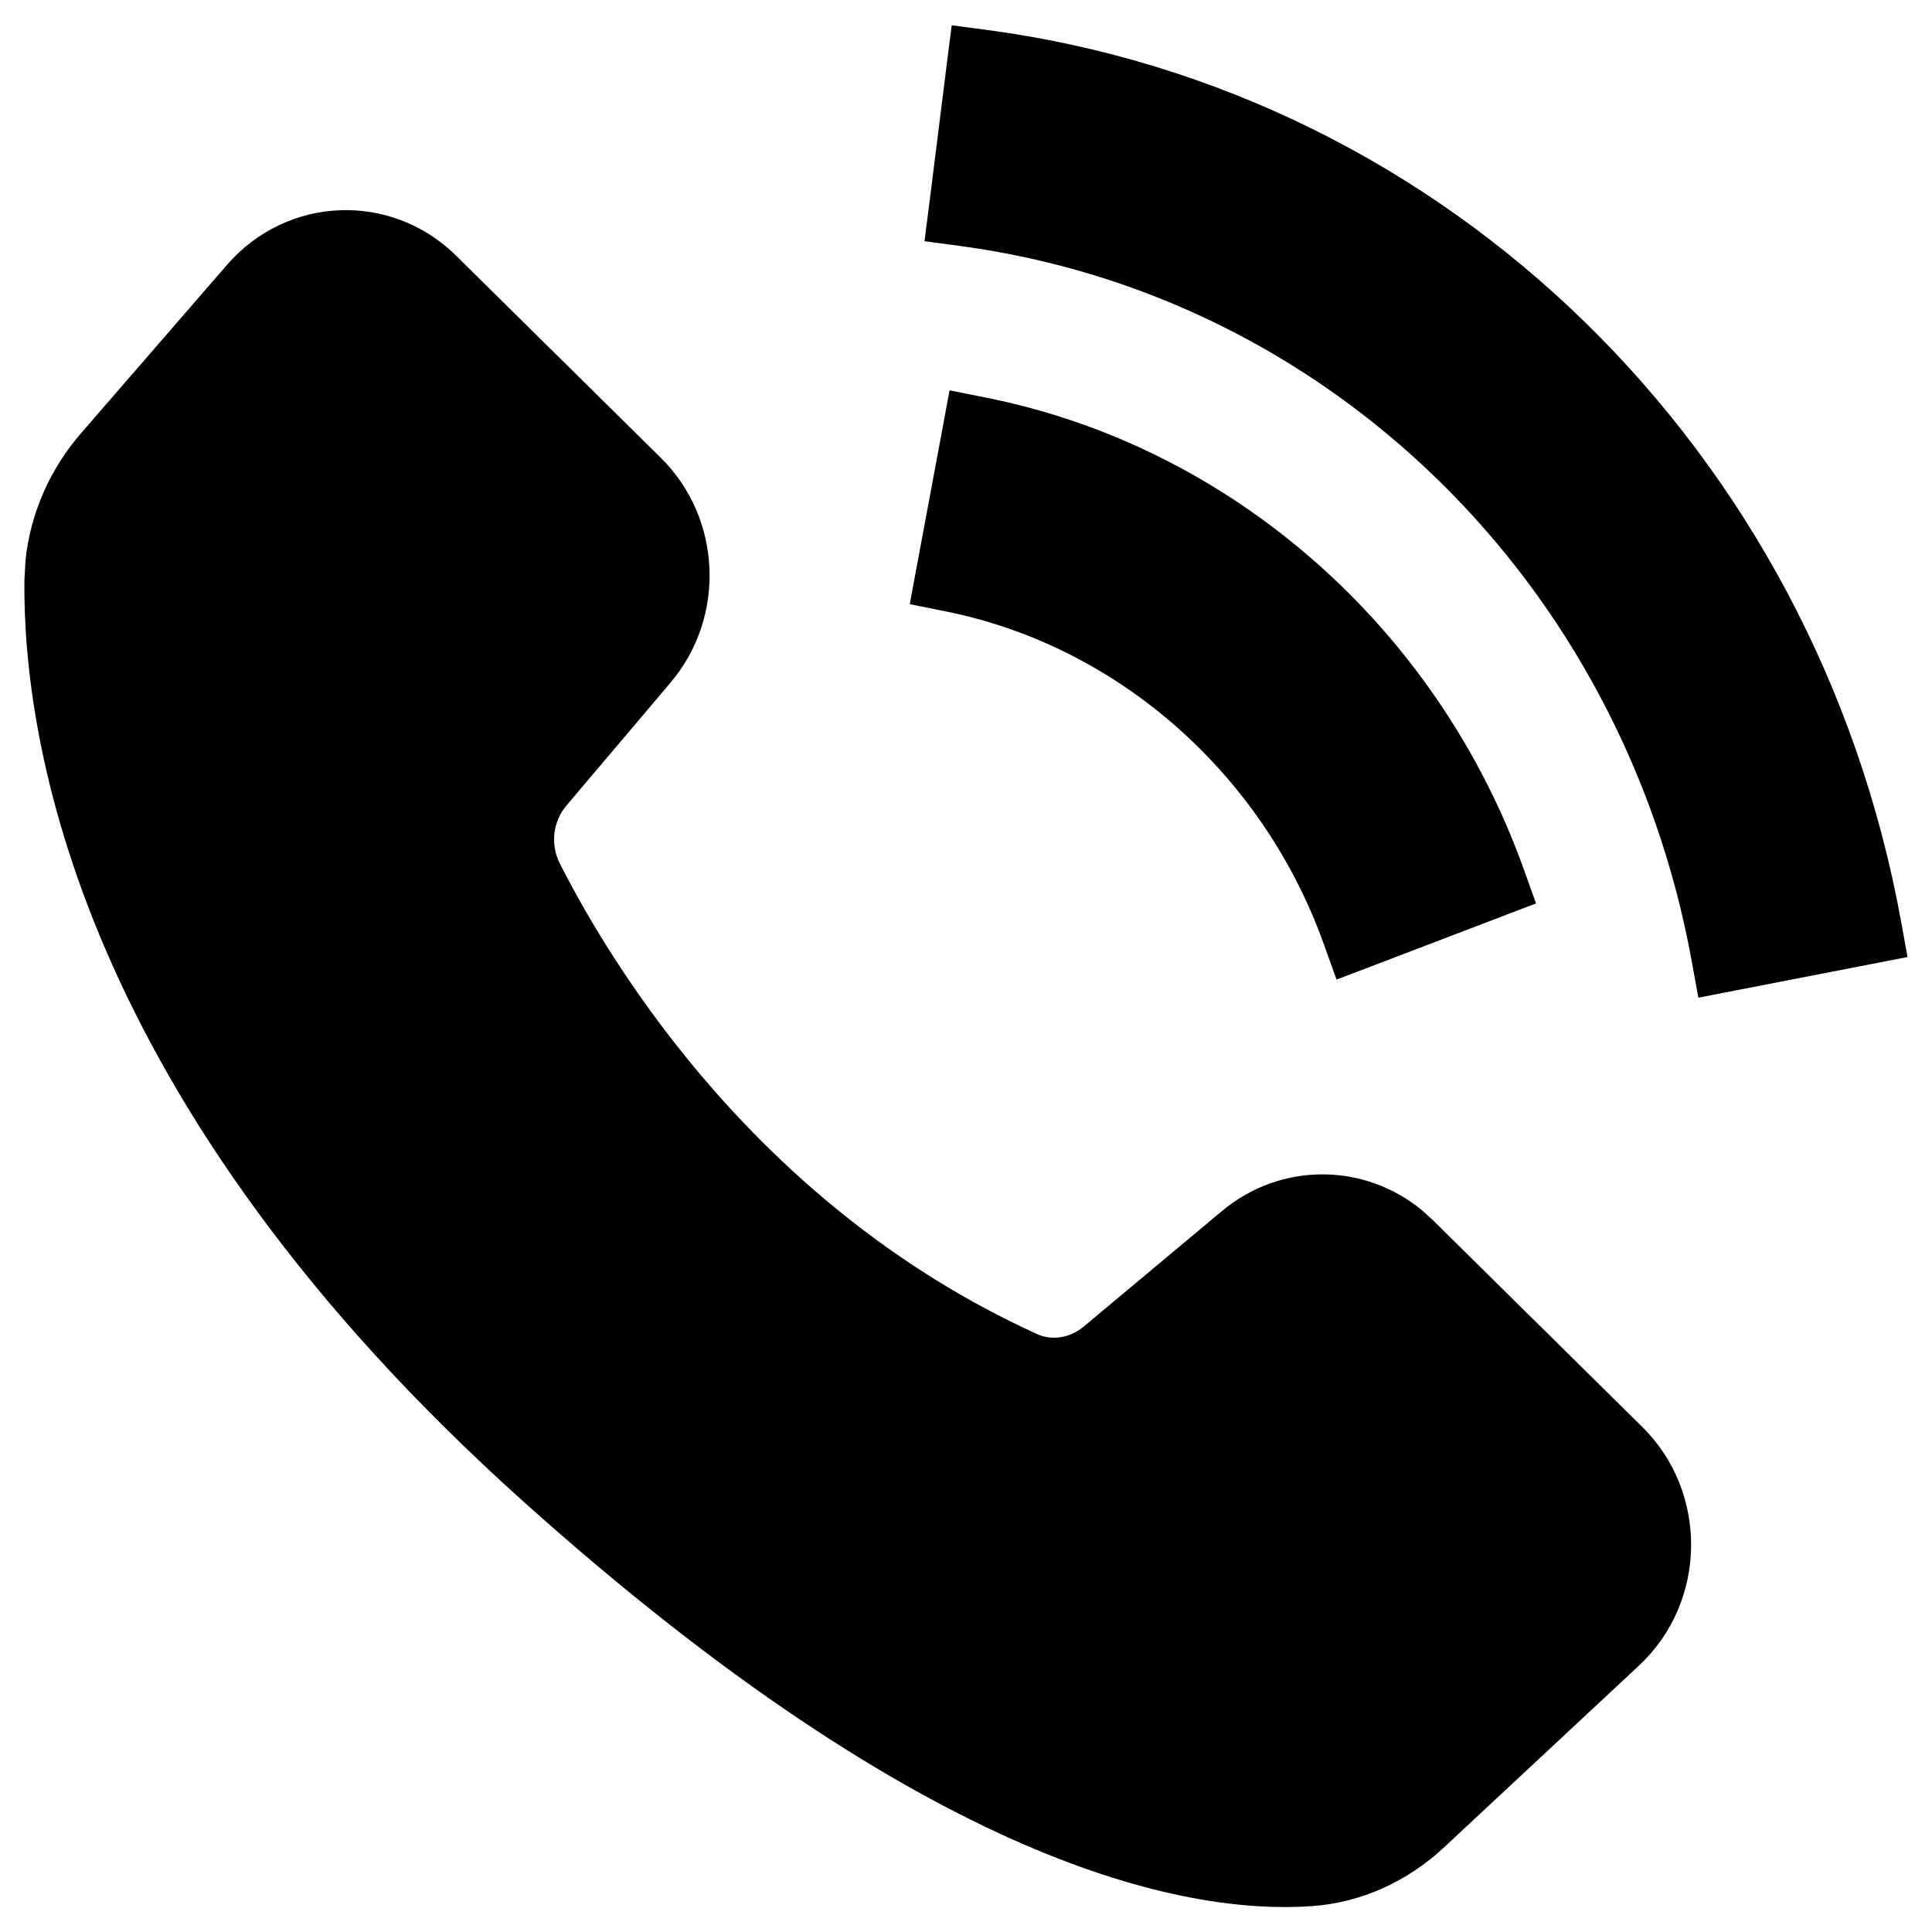
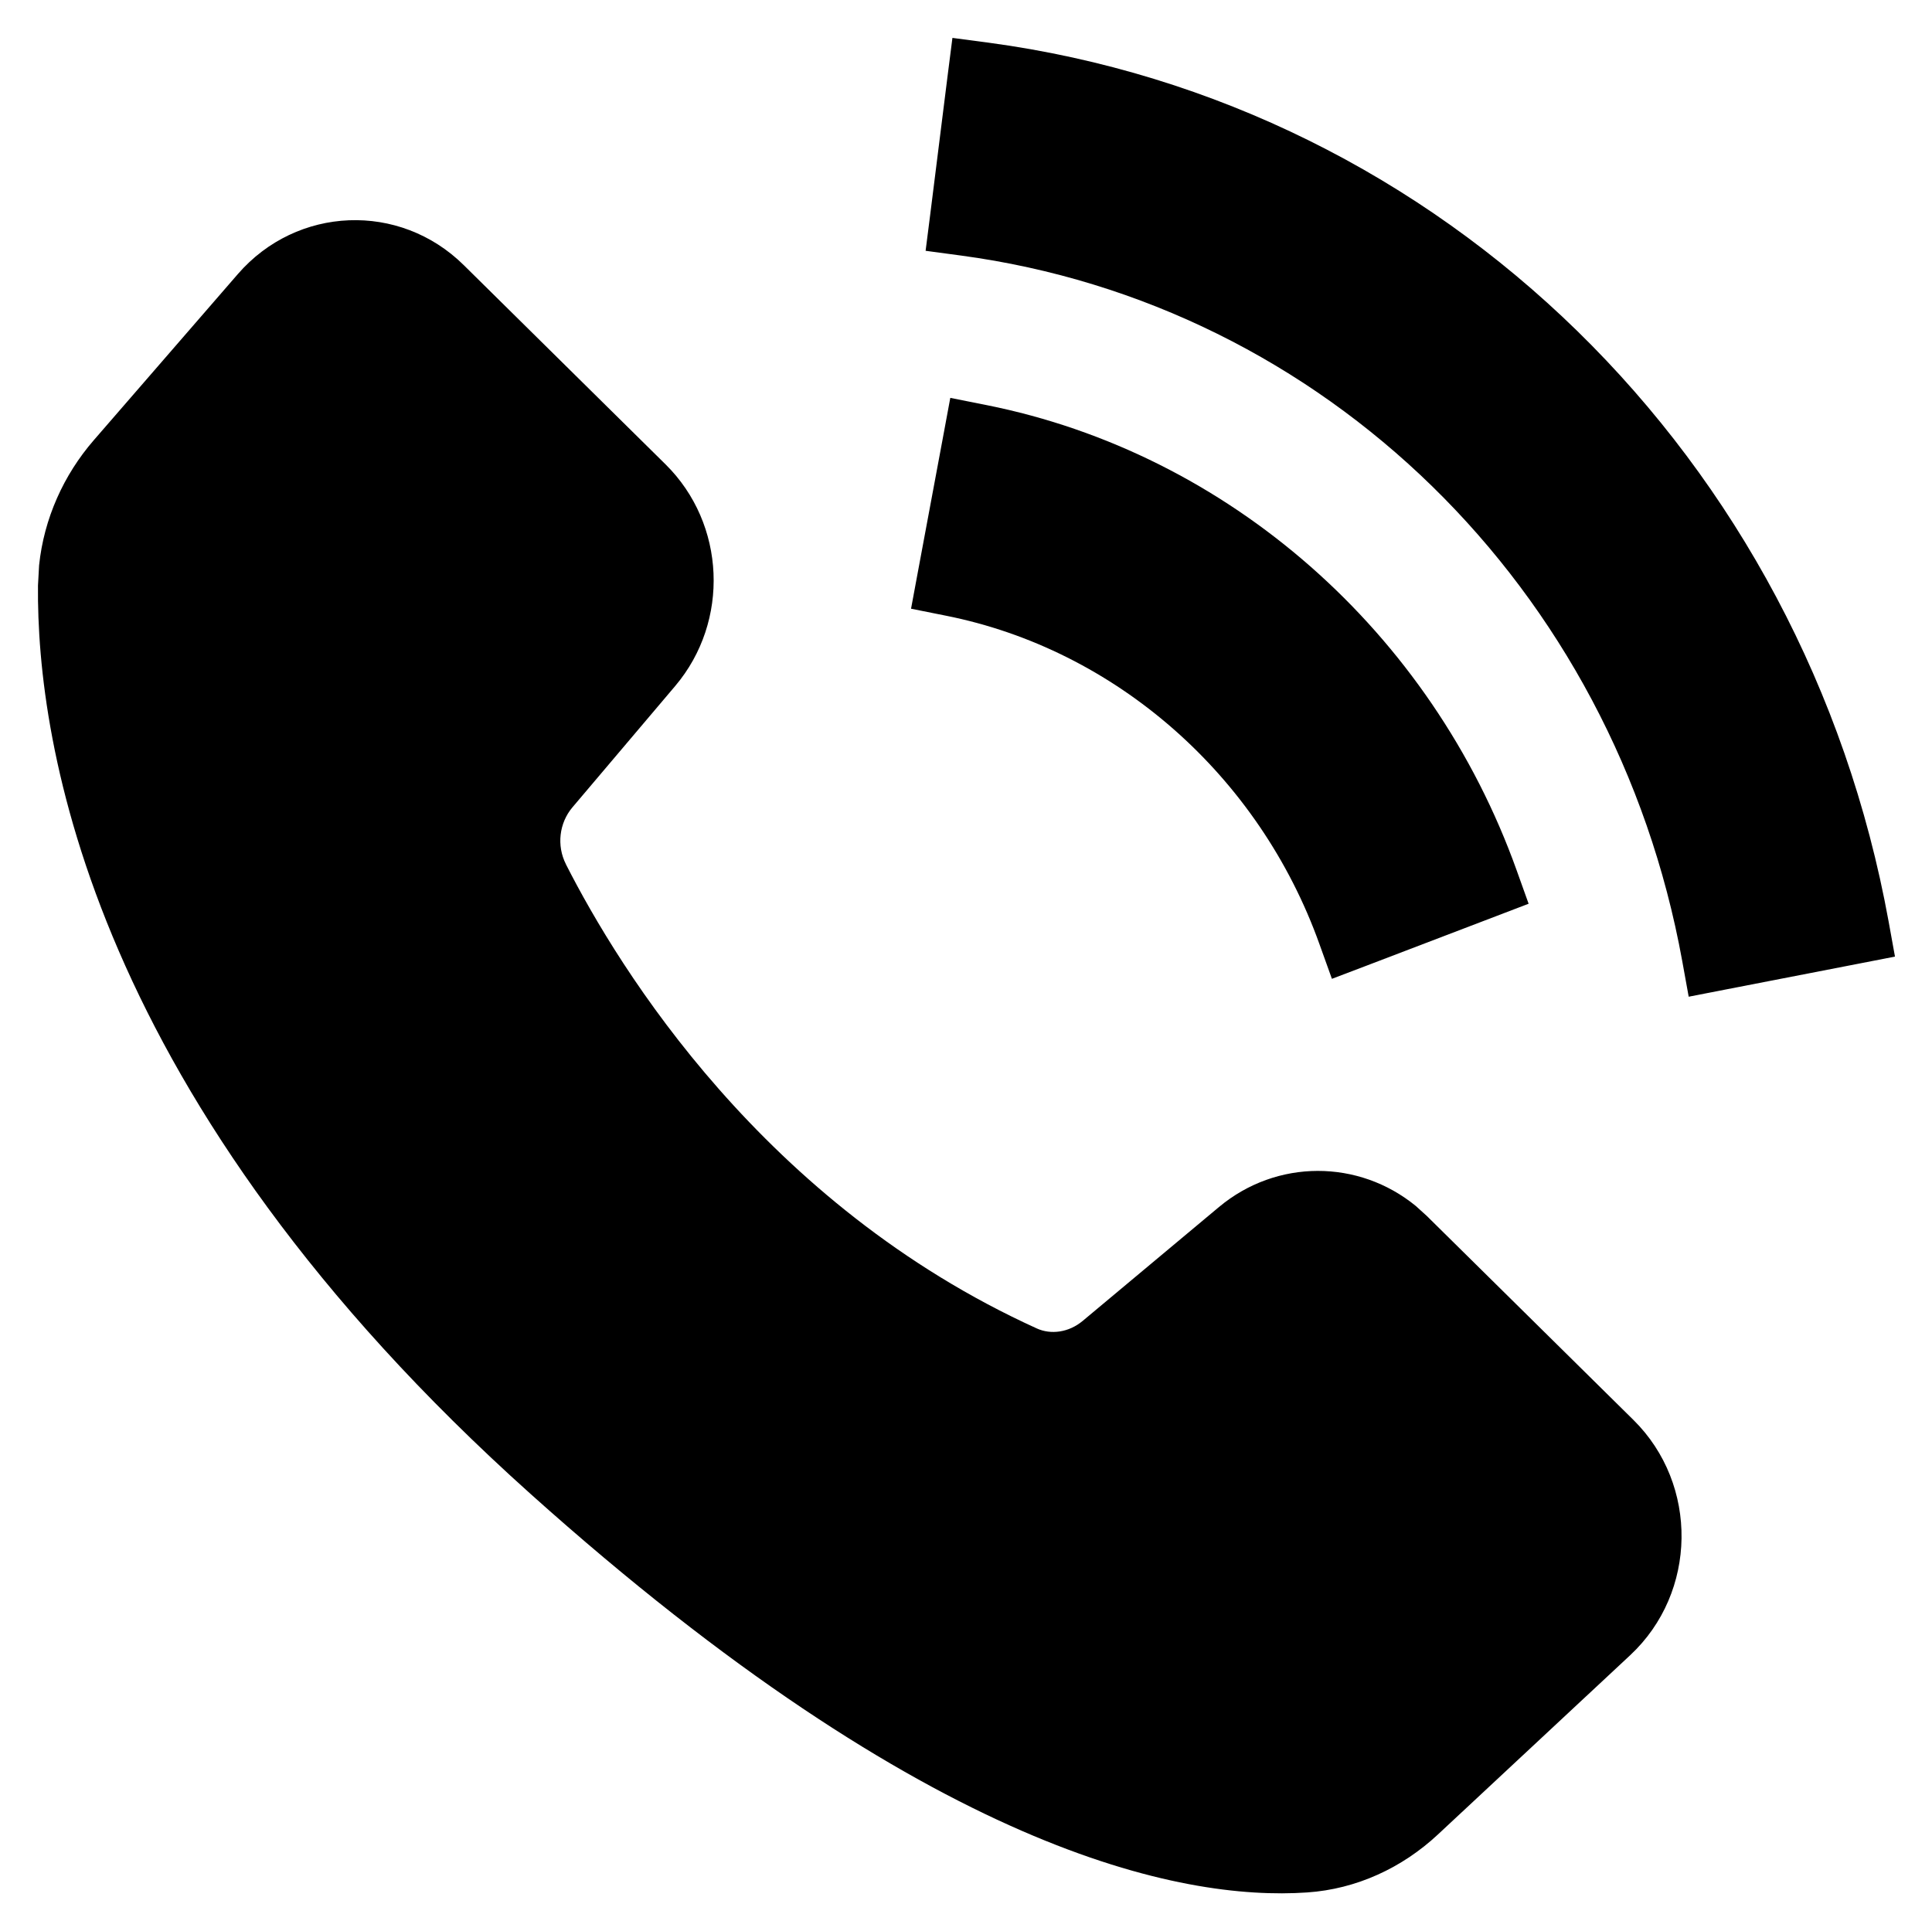
- <svg xmlns="http://www.w3.org/2000/svg" width="24" height="24" viewBox="897.257 391.714 24.078 24.078" fill="none">
-   <path d="M900.087 395.014C900.834 394.153 902.131 394.1 902.942 394.901L905.493 397.42C906.254 398.172 906.306 399.403 905.615 400.22L904.315 401.755C904.148 401.953 904.114 402.238 904.233 402.473V402.474C904.908 403.803 906.737 406.775 910.184 408.341C910.362 408.422 910.588 408.393 910.764 408.246L912.487 406.806C913.217 406.197 914.253 406.203 914.974 406.793L915.113 406.919L917.725 409.498C918.551 410.314 918.533 411.679 917.684 412.471L915.254 414.737C914.803 415.158 914.225 415.428 913.6 415.47C912.008 415.579 908.831 414.954 903.79 410.436C898.23 405.453 897.542 400.945 897.561 398.951L897.575 398.696C897.636 398.106 897.885 397.553 898.267 397.113L900.087 395.014ZM909.572 392.089C915.317 392.861 919.884 397.335 920.95 403.199L921.03 403.641L920.589 403.727L918.875 404.06L918.423 404.148L918.341 403.695C917.482 398.971 913.813 395.396 909.226 394.78L908.779 394.72L908.836 394.272L909.06 392.484L909.118 392.029L909.572 392.089ZM909.543 396.669C912.608 397.279 915.172 399.538 916.25 402.554L916.4 402.973L915.984 403.132L914.348 403.757L913.914 403.922L913.757 403.485C912.993 401.347 911.179 399.759 909.035 399.332L908.595 399.244L908.677 398.802L909.007 397.032L909.091 396.579L909.543 396.669Z" fill="currentColor" />
+ <svg xmlns="http://www.w3.org/2000/svg" viewBox="897.081 391.550 24.417 24.406" fill="none">
+   <path d="M900.087 395.014C900.834 394.153 902.131 394.1 902.942 394.901L905.493 397.42C906.254 398.172 906.306 399.403 905.615 400.22L904.315 401.755C904.148 401.953 904.114 402.238 904.233 402.473V402.474C904.908 403.803 906.737 406.775 910.184 408.341C910.362 408.422 910.588 408.393 910.764 408.246L912.487 406.806C913.217 406.197 914.253 406.203 914.974 406.793L915.113 406.919L917.725 409.498C918.551 410.314 918.533 411.679 917.684 412.471L915.254 414.737C914.803 415.158 914.225 415.428 913.6 415.47C912.008 415.579 908.831 414.954 903.79 410.436C898.23 405.453 897.542 400.945 897.561 398.951L897.575 398.696C897.636 398.106 897.885 397.553 898.267 397.113L900.087 395.014ZM909.572 392.089C915.317 392.861 919.884 397.335 920.95 403.199L921.03 403.641L920.589 403.727L918.875 404.06L918.423 404.148L918.341 403.695C917.482 398.971 913.813 395.396 909.226 394.78L908.779 394.72L908.836 394.272L909.06 392.484L909.118 392.029L909.572 392.089ZM909.543 396.669C912.608 397.279 915.172 399.538 916.25 402.554L916.4 402.973L915.984 403.132L914.348 403.757L913.914 403.922L913.757 403.485C912.993 401.347 911.179 399.759 909.035 399.332L908.595 399.244L908.677 398.802L909.007 397.032L909.091 396.579L909.543 396.669Z" fill="#000000" />
</svg>
